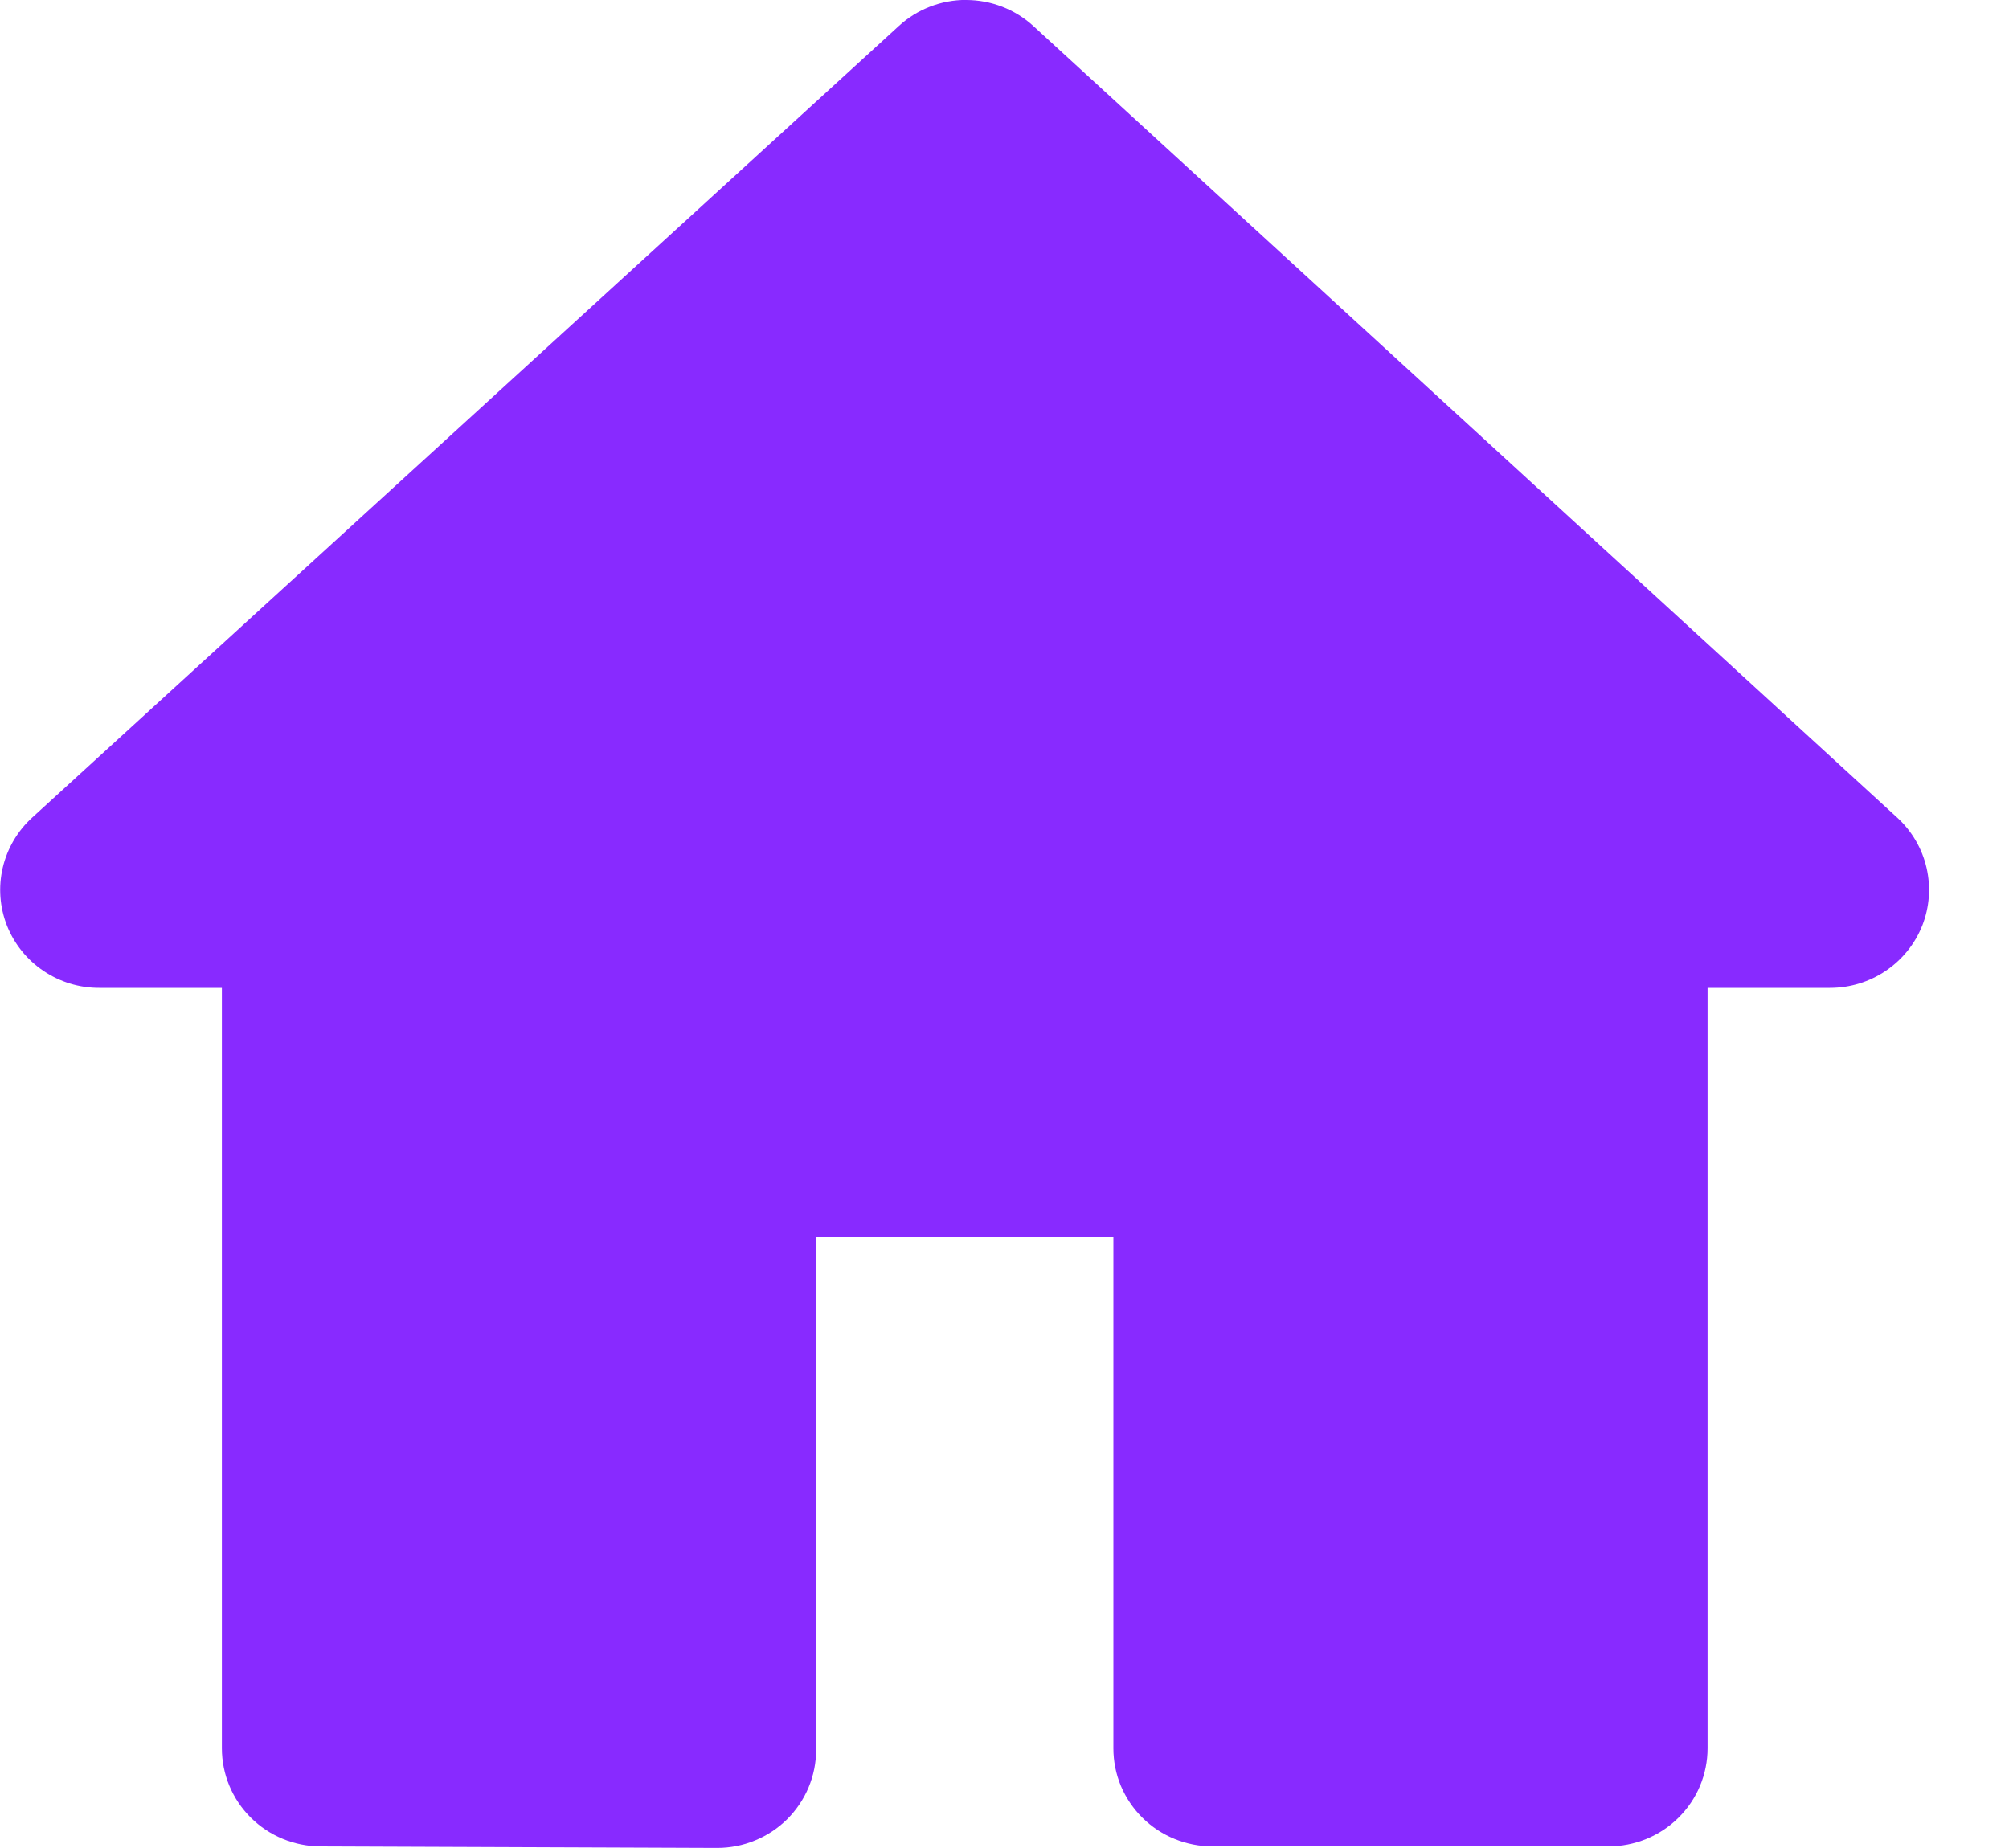
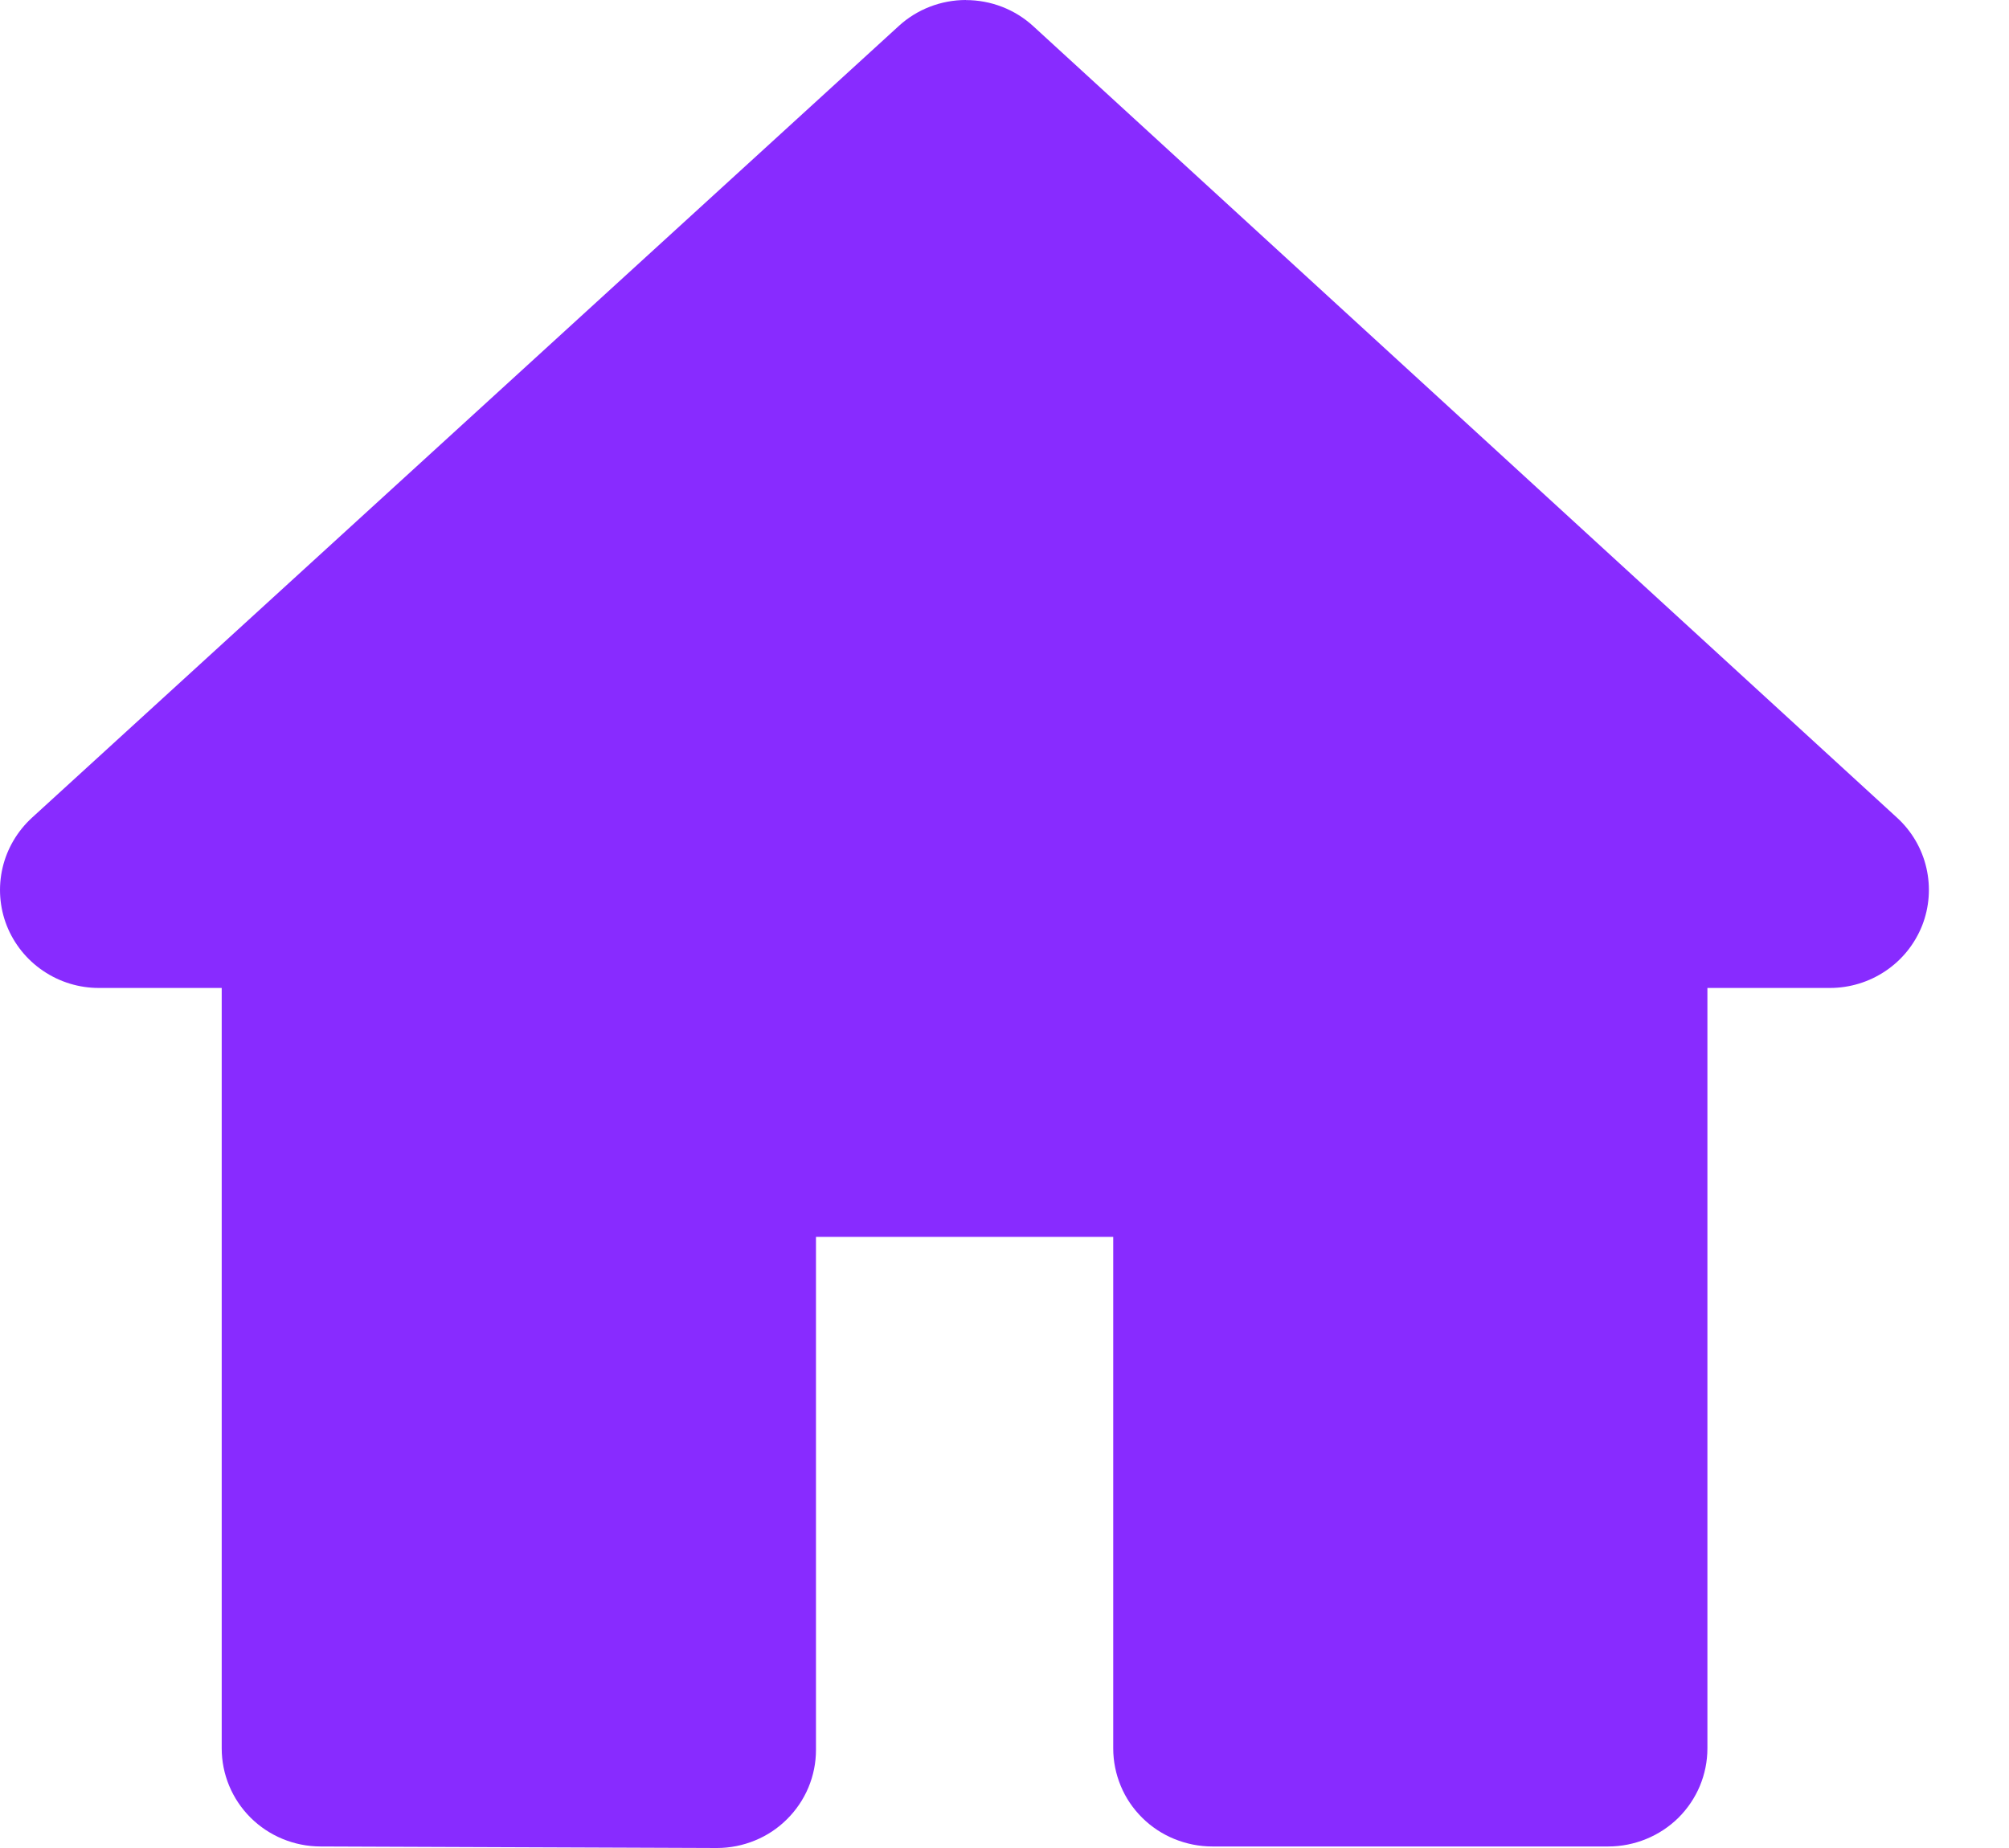
<svg xmlns="http://www.w3.org/2000/svg" width="25" height="23" viewBox="0 0 25 23" fill="none">
-   <path fill-rule="evenodd" clip-rule="evenodd" d="M11.187 0.322C11.414 0.114 11.713 -0.001 12.022 -0.001V0C12.332 -0 12.631 0.115 12.859 0.324L23.61 10.177C23.792 10.344 23.919 10.561 23.974 10.801C24.029 11.04 24.011 11.29 23.921 11.519C23.83 11.748 23.672 11.944 23.468 12.082C23.263 12.221 23.021 12.295 22.773 12.295H21.249V21.759C21.249 21.92 21.217 22.078 21.155 22.227C21.093 22.375 21.002 22.509 20.887 22.623C20.773 22.736 20.637 22.826 20.488 22.887C20.338 22.948 20.178 22.98 20.016 22.98H15.088C14.926 22.98 14.765 22.948 14.616 22.887C14.466 22.826 14.33 22.736 14.216 22.623C14.101 22.509 14.011 22.375 13.948 22.227C13.886 22.078 13.855 21.92 13.855 21.759V15.393H10.156V21.779C10.156 21.939 10.124 22.098 10.062 22.246C10 22.394 9.909 22.528 9.795 22.642C9.681 22.755 9.545 22.845 9.395 22.906C9.246 22.968 9.086 22.999 8.924 22.999L3.989 22.98C3.663 22.979 3.35 22.85 3.12 22.621C2.89 22.392 2.761 22.082 2.761 21.759V12.295H1.236C0.988 12.296 0.745 12.222 0.54 12.083C0.335 11.945 0.177 11.748 0.086 11.519C-0.004 11.29 -0.022 11.039 0.034 10.799C0.09 10.56 0.218 10.342 0.4 10.176L11.187 0.322Z" fill="#7B13FF" fill-opacity="0.9" />
+   <path fill-rule="evenodd" clip-rule="evenodd" d="M11.185 0.323C11.412 0.115 11.711 -0 12.02 -2.22458e-05V0.001C12.33 0.001 12.629 0.116 12.857 0.325L23.608 10.178C23.79 10.345 23.917 10.562 23.972 10.802C24.027 11.041 24.009 11.291 23.919 11.52C23.828 11.748 23.671 11.945 23.466 12.083C23.261 12.222 23.019 12.296 22.771 12.296H21.247V21.76C21.247 21.921 21.215 22.079 21.153 22.228C21.091 22.376 21 22.51 20.886 22.624C20.771 22.737 20.635 22.827 20.485 22.888C20.336 22.949 20.176 22.981 20.014 22.981H15.086C14.924 22.981 14.764 22.949 14.614 22.888C14.464 22.827 14.328 22.737 14.214 22.624C14.099 22.51 14.008 22.376 13.947 22.228C13.885 22.079 13.853 21.921 13.853 21.76V15.394H10.154V21.779C10.154 21.94 10.122 22.099 10.06 22.247C9.998 22.395 9.907 22.529 9.793 22.642C9.679 22.756 9.543 22.846 9.393 22.907C9.244 22.968 9.084 23 8.922 23L3.987 22.981C3.661 22.98 3.348 22.851 3.118 22.622C2.888 22.393 2.759 22.083 2.759 21.76V12.296H1.234C0.986 12.297 0.743 12.223 0.538 12.084C0.333 11.946 0.175 11.749 0.084 11.52C-0.006 11.291 -0.024 11.04 0.032 10.8C0.088 10.561 0.216 10.344 0.398 10.177L11.185 0.323Z" fill="#882BFF" />
</svg>
